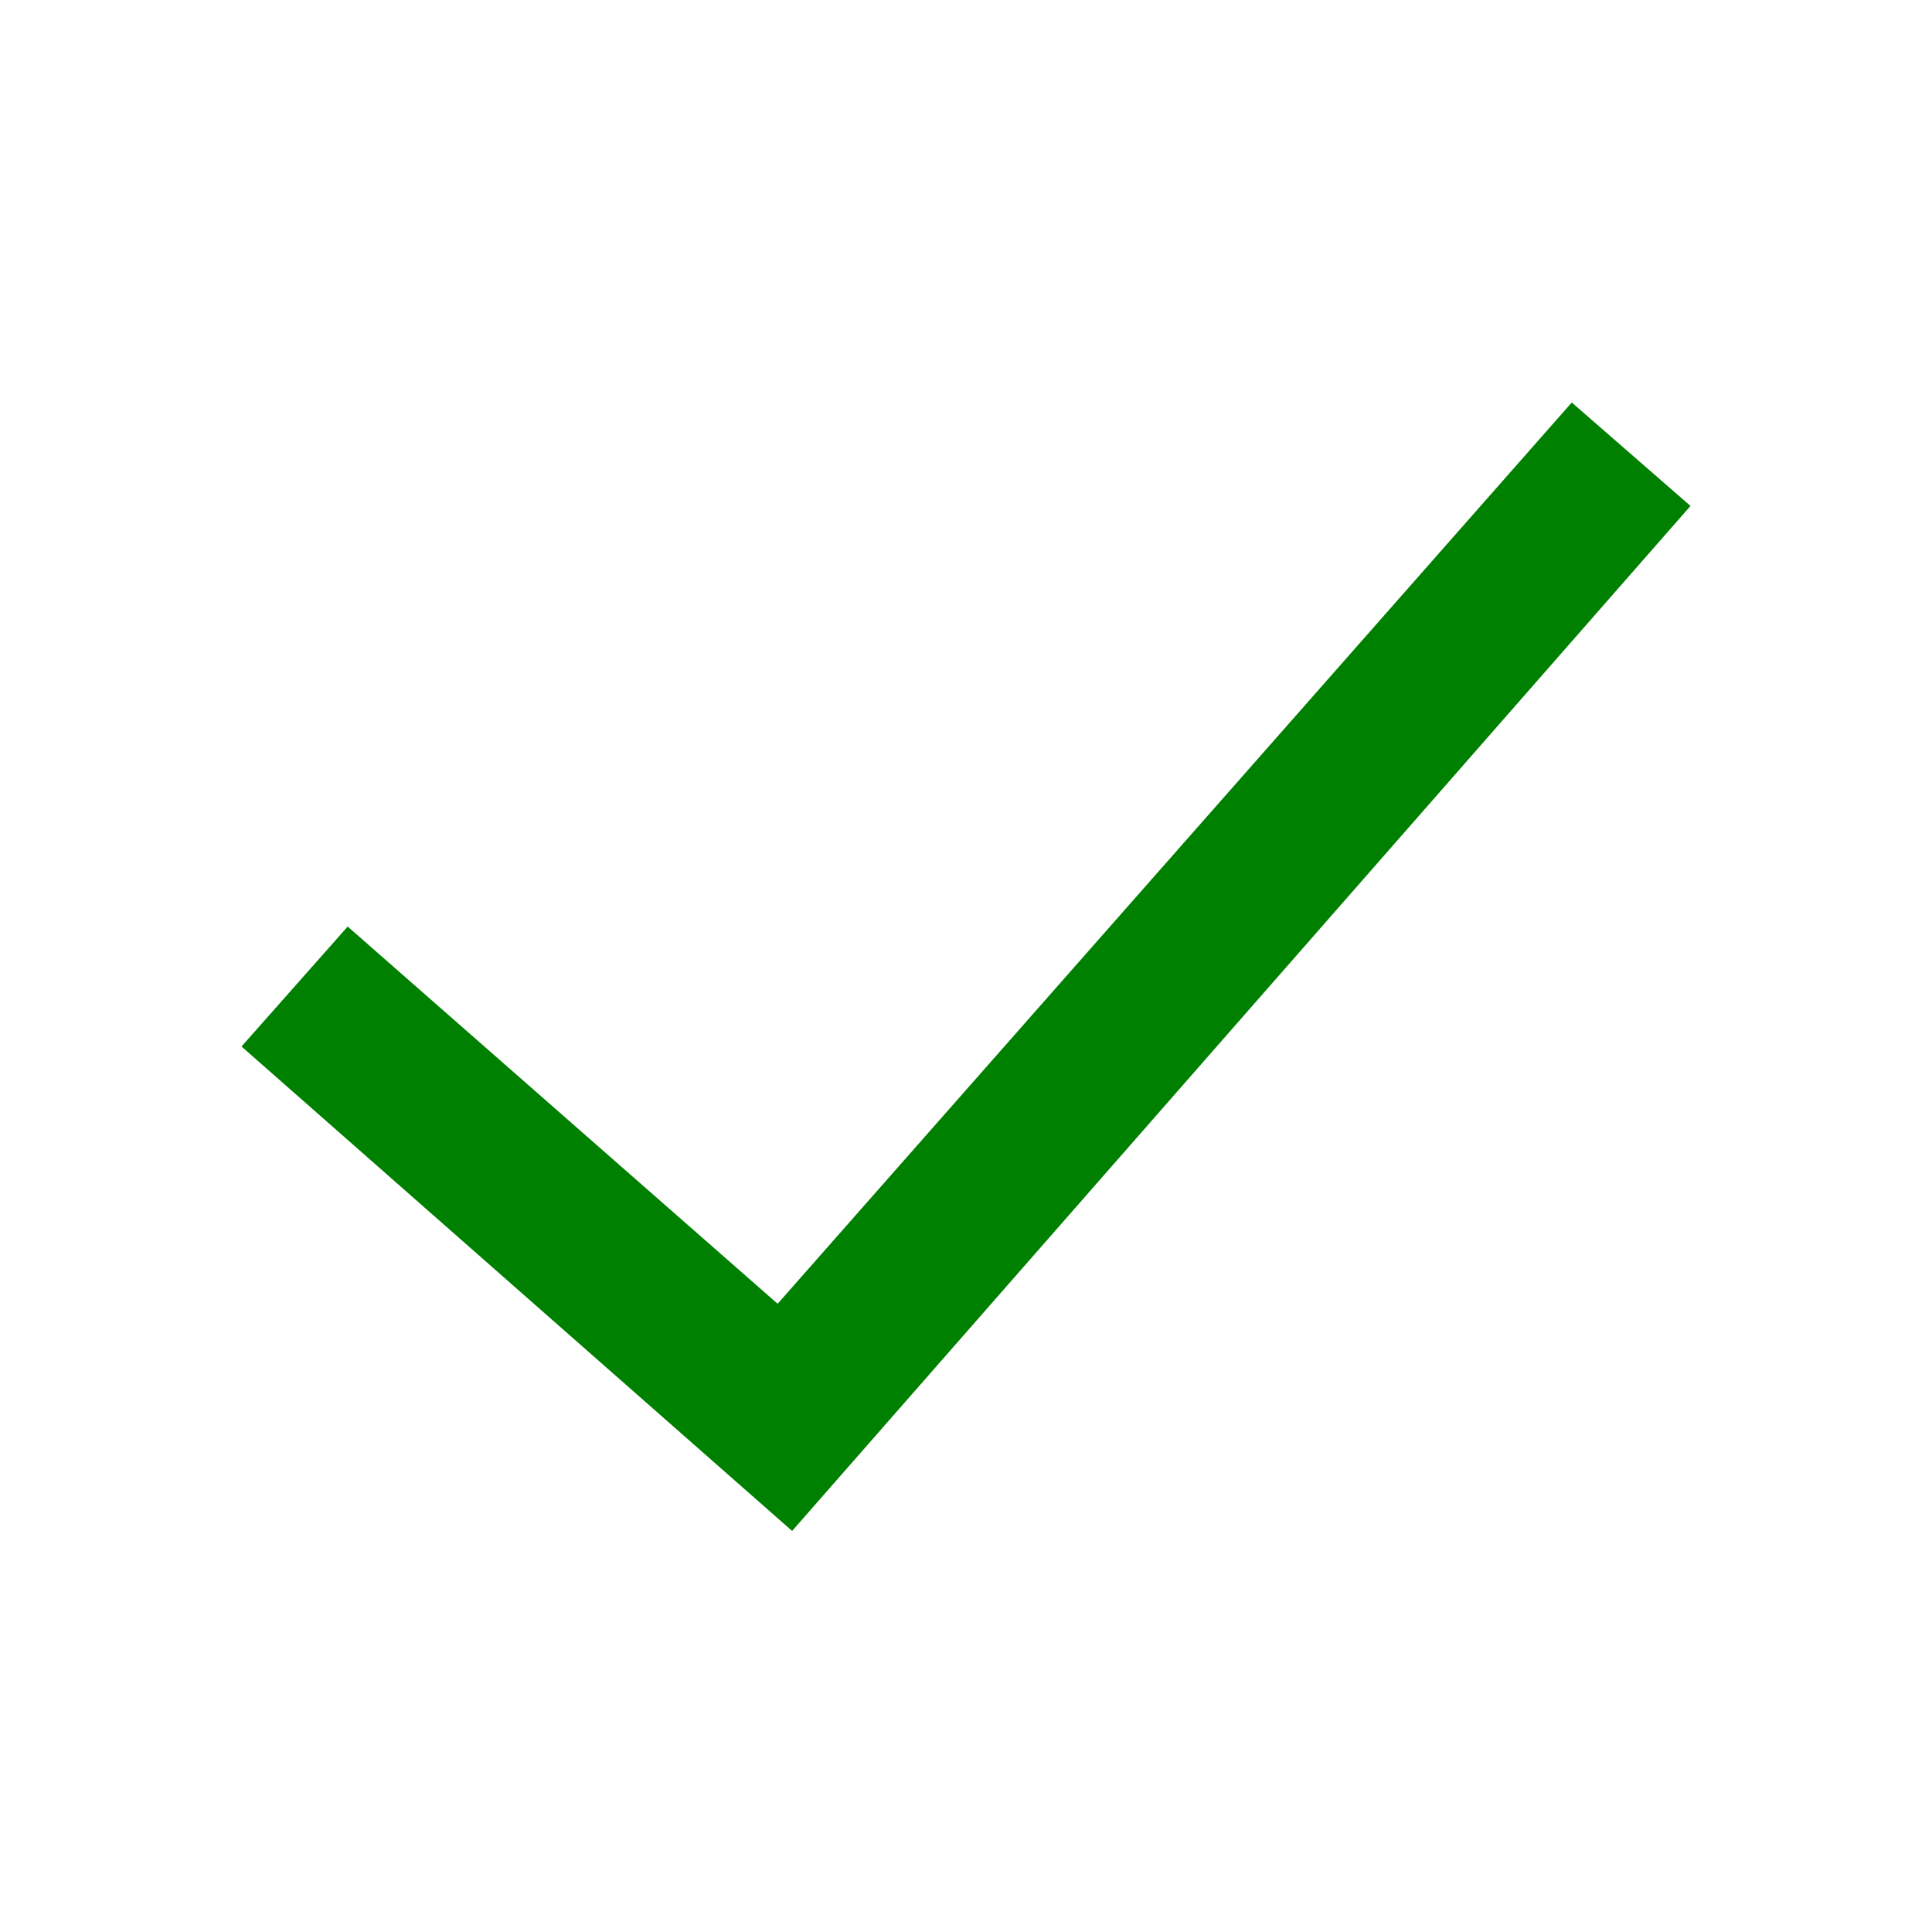
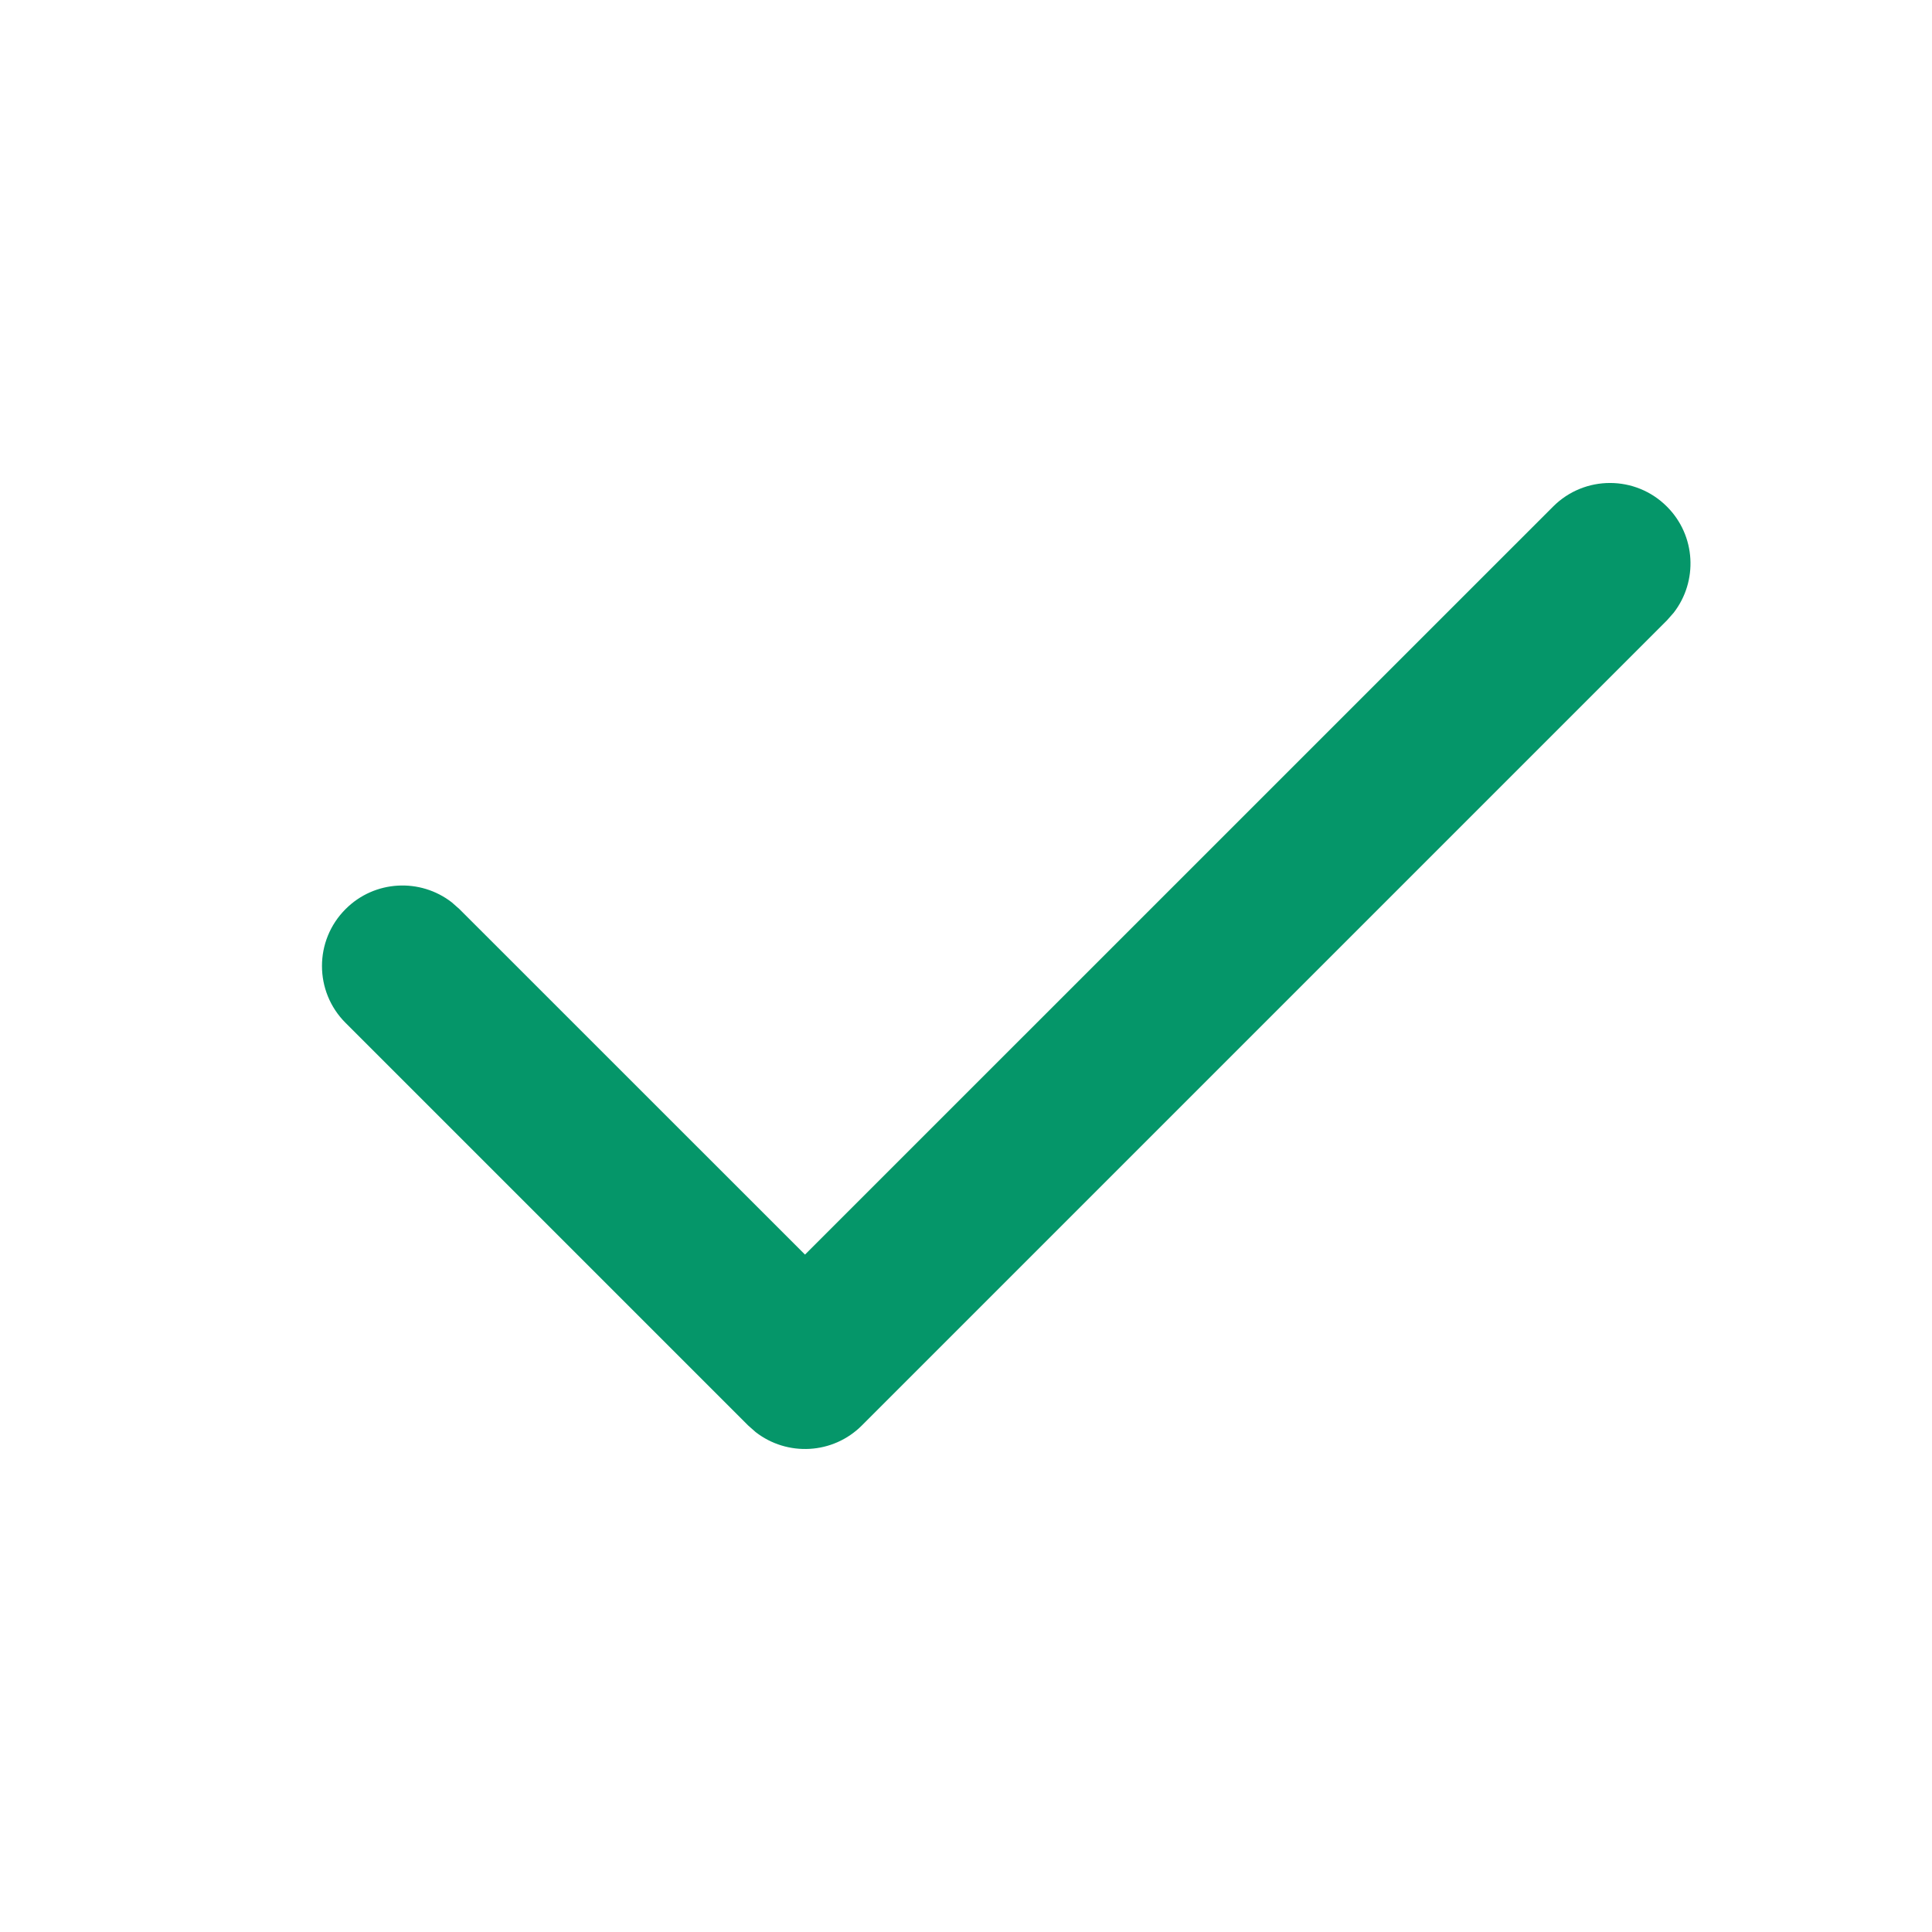
- <svg xmlns="http://www.w3.org/2000/svg" width="24" height="24" fill-rule="evenodd" clip-rule="evenodd" fill="green">
-   <path d="M21 6.285l-11.16 12.733-6.84-6.018 1.319-1.49 5.341 4.686 9.865-11.196 1.475 1.285z" />
+ <svg xmlns="http://www.w3.org/2000/svg" width="24" height="24" viewBox="0 0 24 24" fill="none">
+   <path fill-rule="evenodd" clip-rule="evenodd" d="M19.293 6.293C19.683 5.902 20.317 5.902 20.707 6.293C21.068 6.653 21.095 7.221 20.79 7.613L20.707 7.707L10.707 17.707C10.347 18.068 9.779 18.095 9.387 17.79L9.293 17.707L4.293 12.707C3.902 12.317 3.902 11.683 4.293 11.293C4.653 10.932 5.221 10.905 5.613 11.21L5.707 11.293L10 15.585L19.293 6.293Z" fill="#059669" />
</svg>
